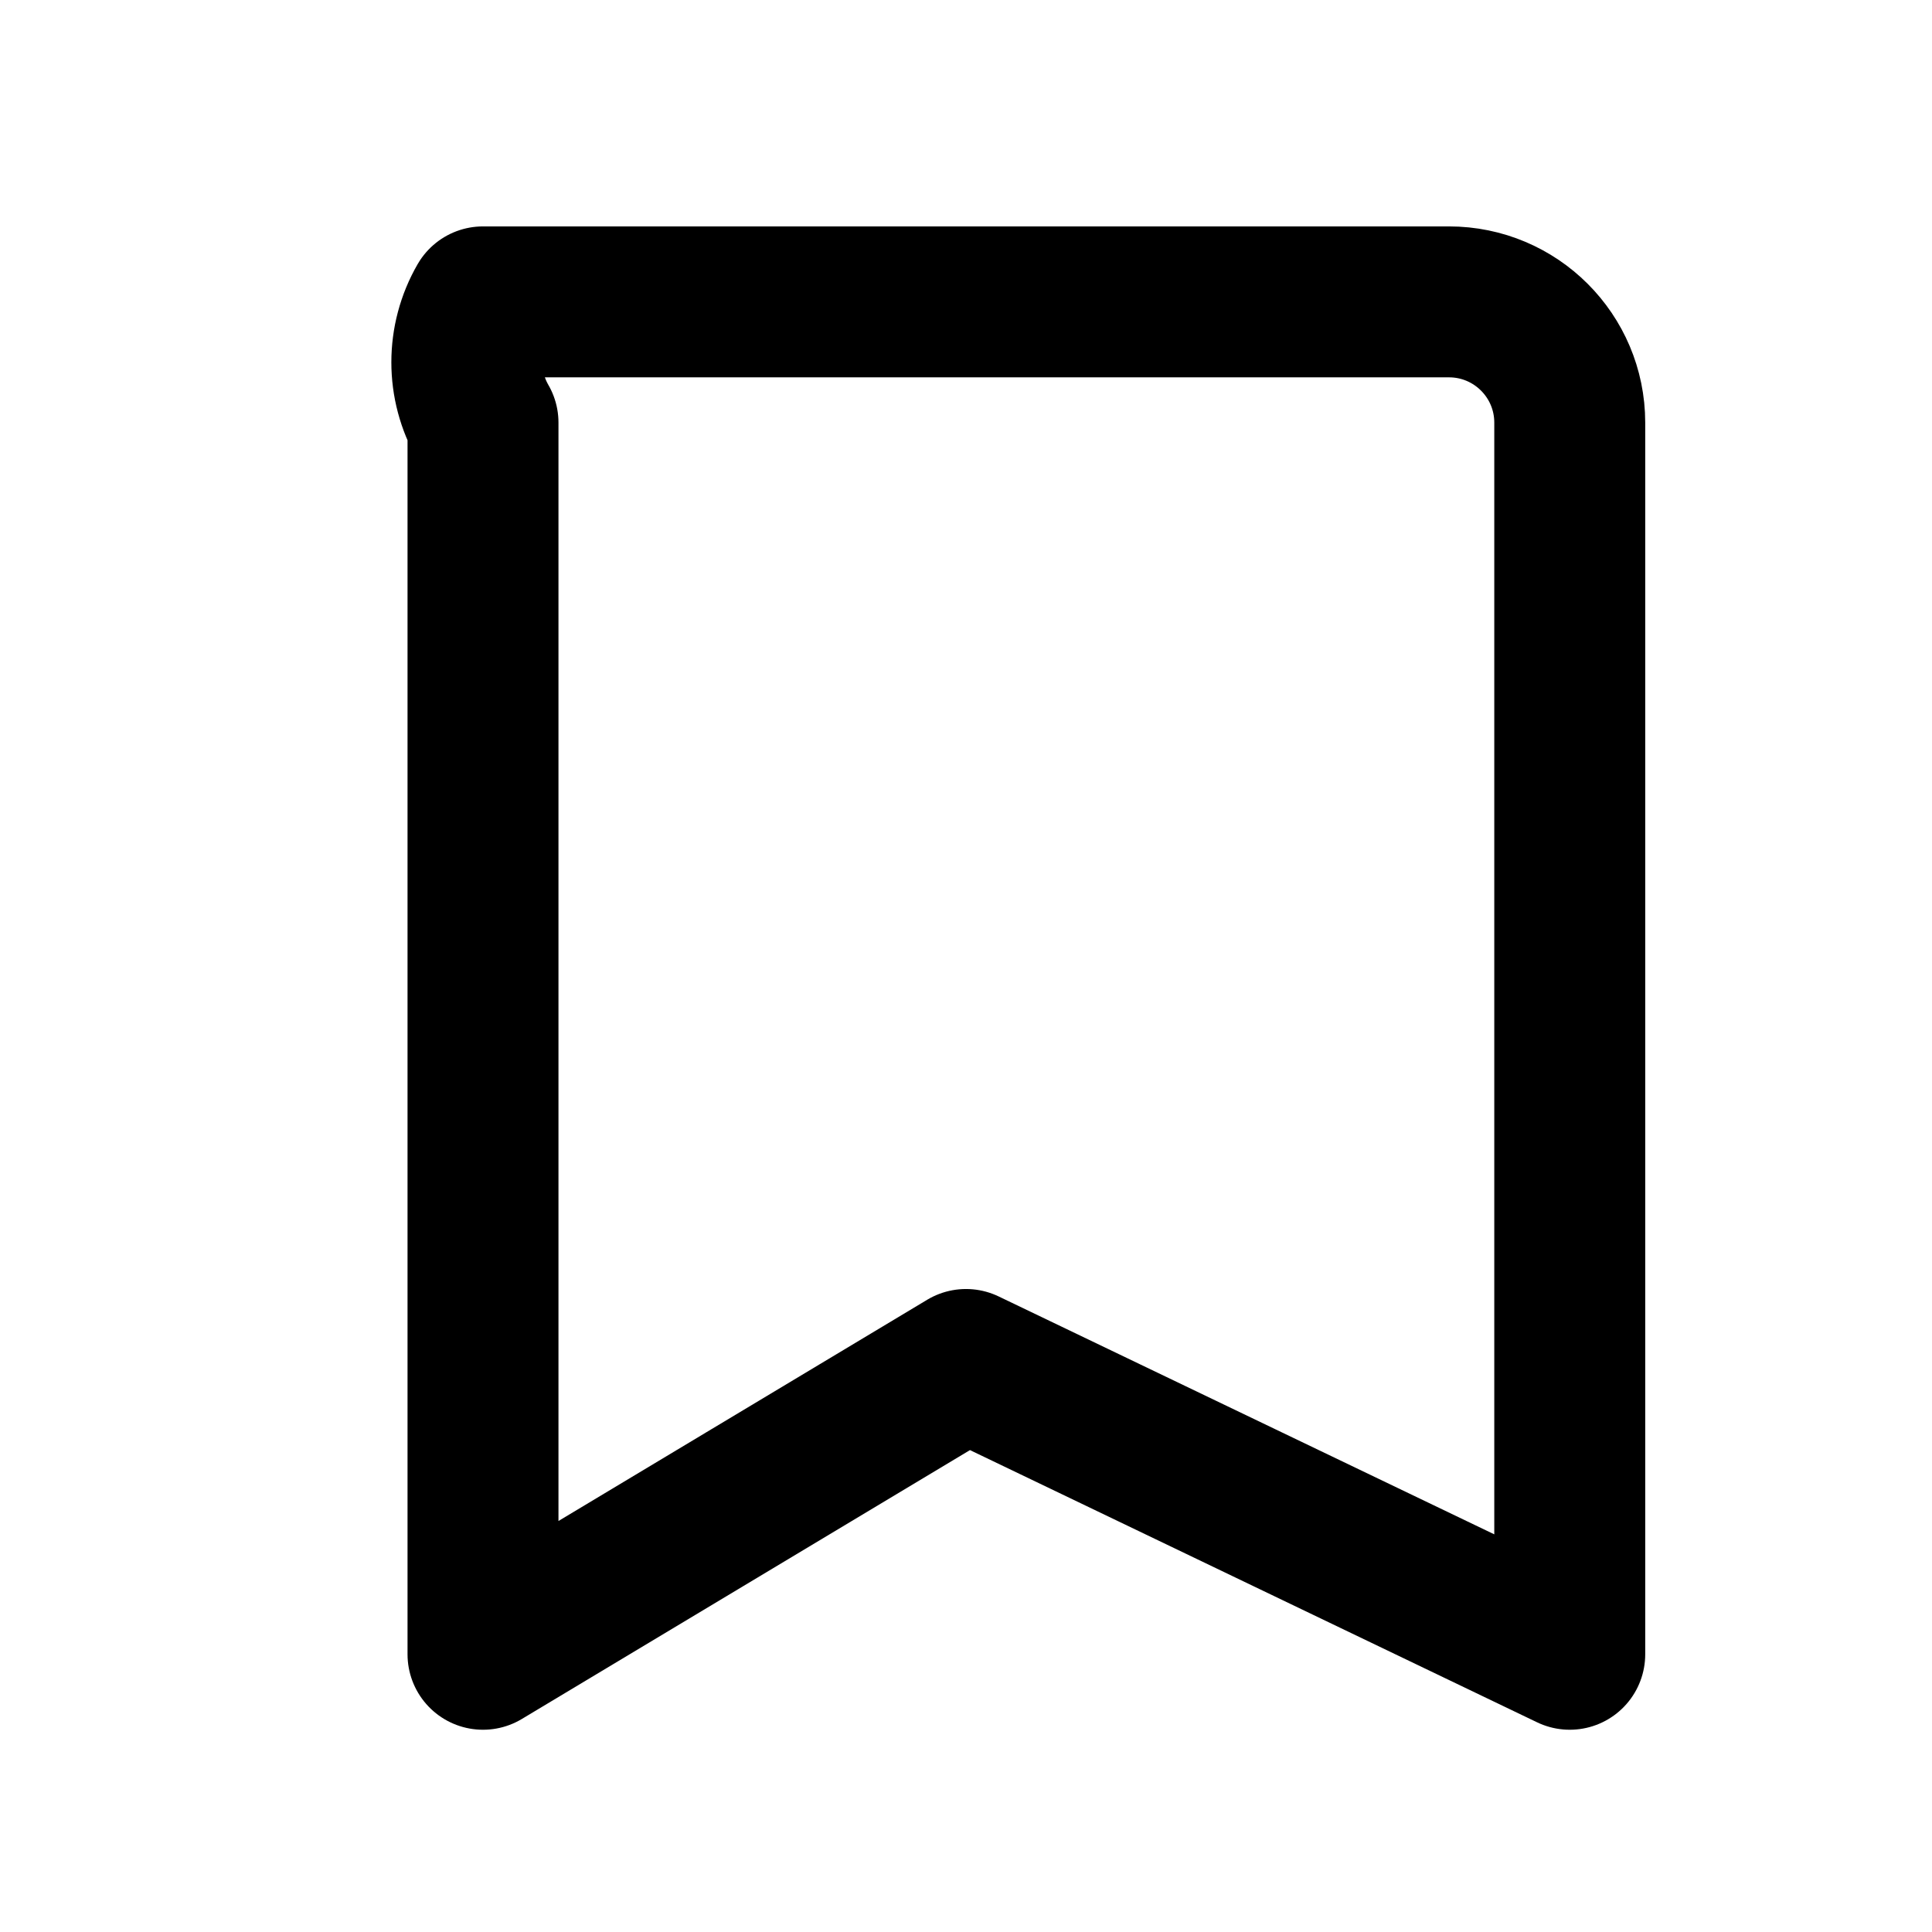
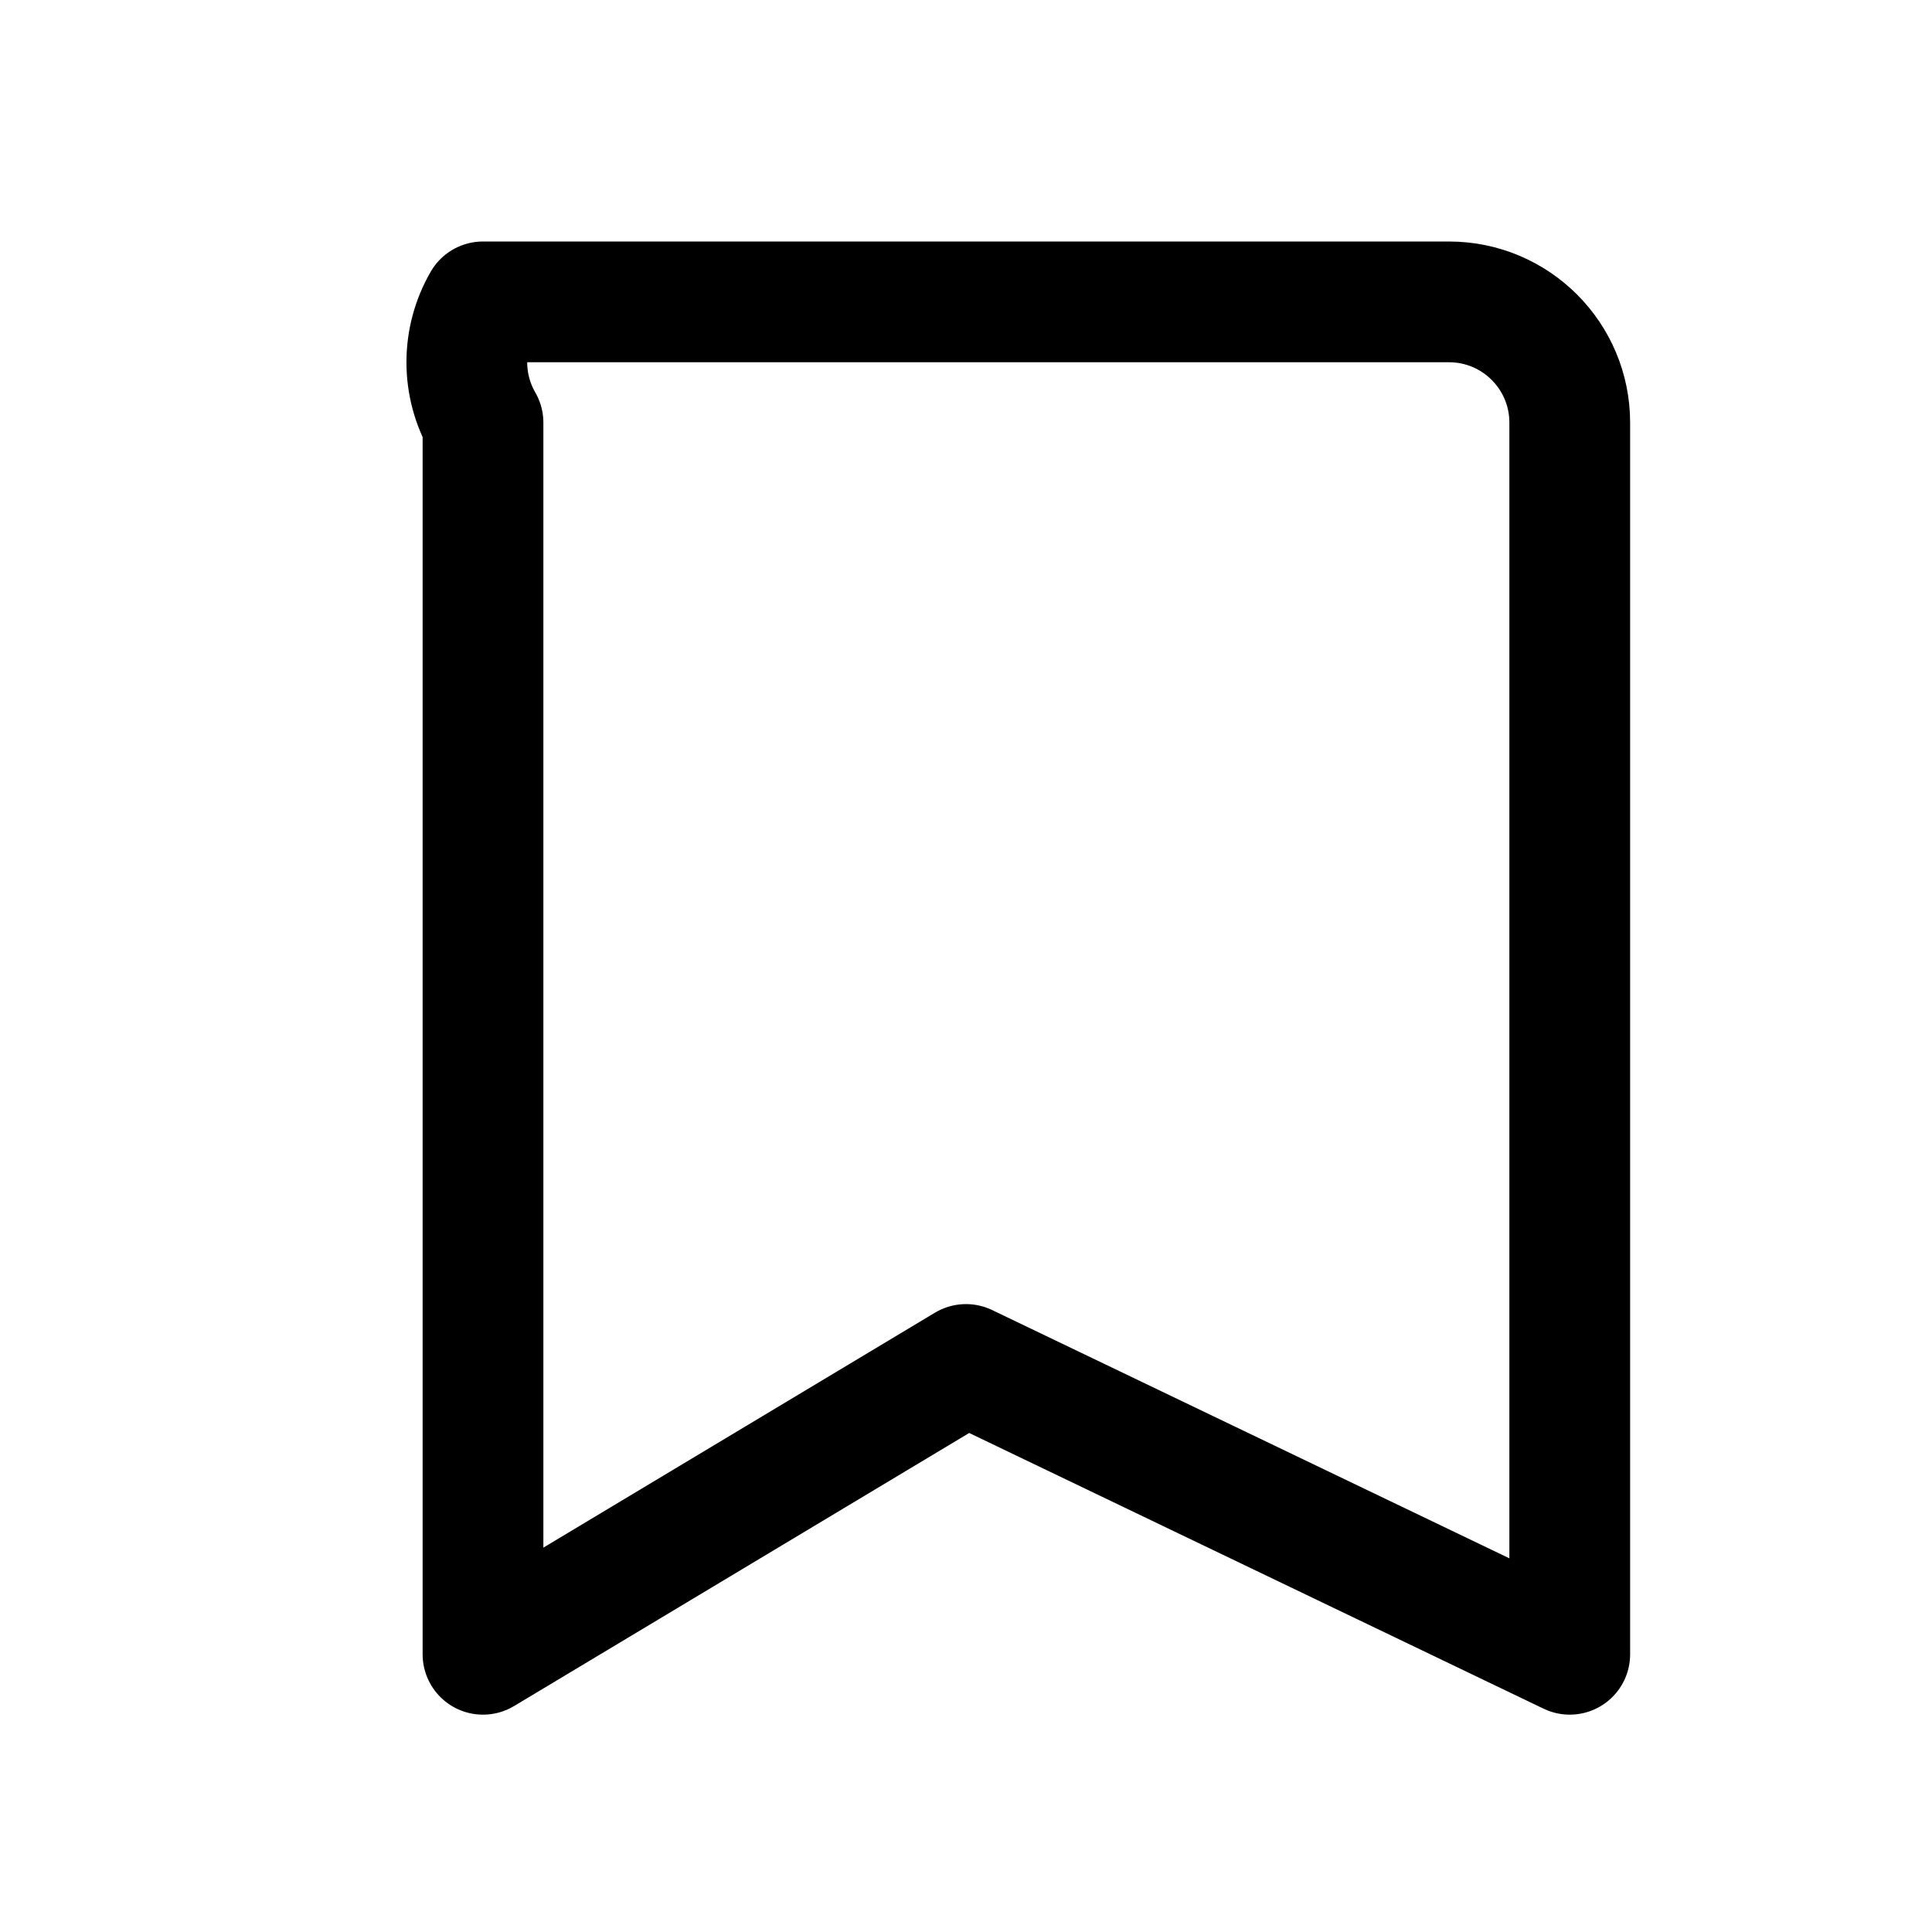
- <svg xmlns="http://www.w3.org/2000/svg" viewBox="0 0 16 16" fill="none" stroke="currentColor" stroke-width="1.25" stroke-linecap="round" stroke-linejoin="round" aria-hidden="true">
+ <svg xmlns="http://www.w3.org/2000/svg" viewBox="0 0 16 16" fill="none" stroke="currentColor" stroke-width="1" stroke-linecap="round" stroke-linejoin="round" aria-hidden="true">
  <path d="M4 2.5h8a1 1 0 0 1 1 1v10.2L8 11.3 4 13.7V3.5a1 1 0 0 1 0-1z" />
</svg>
